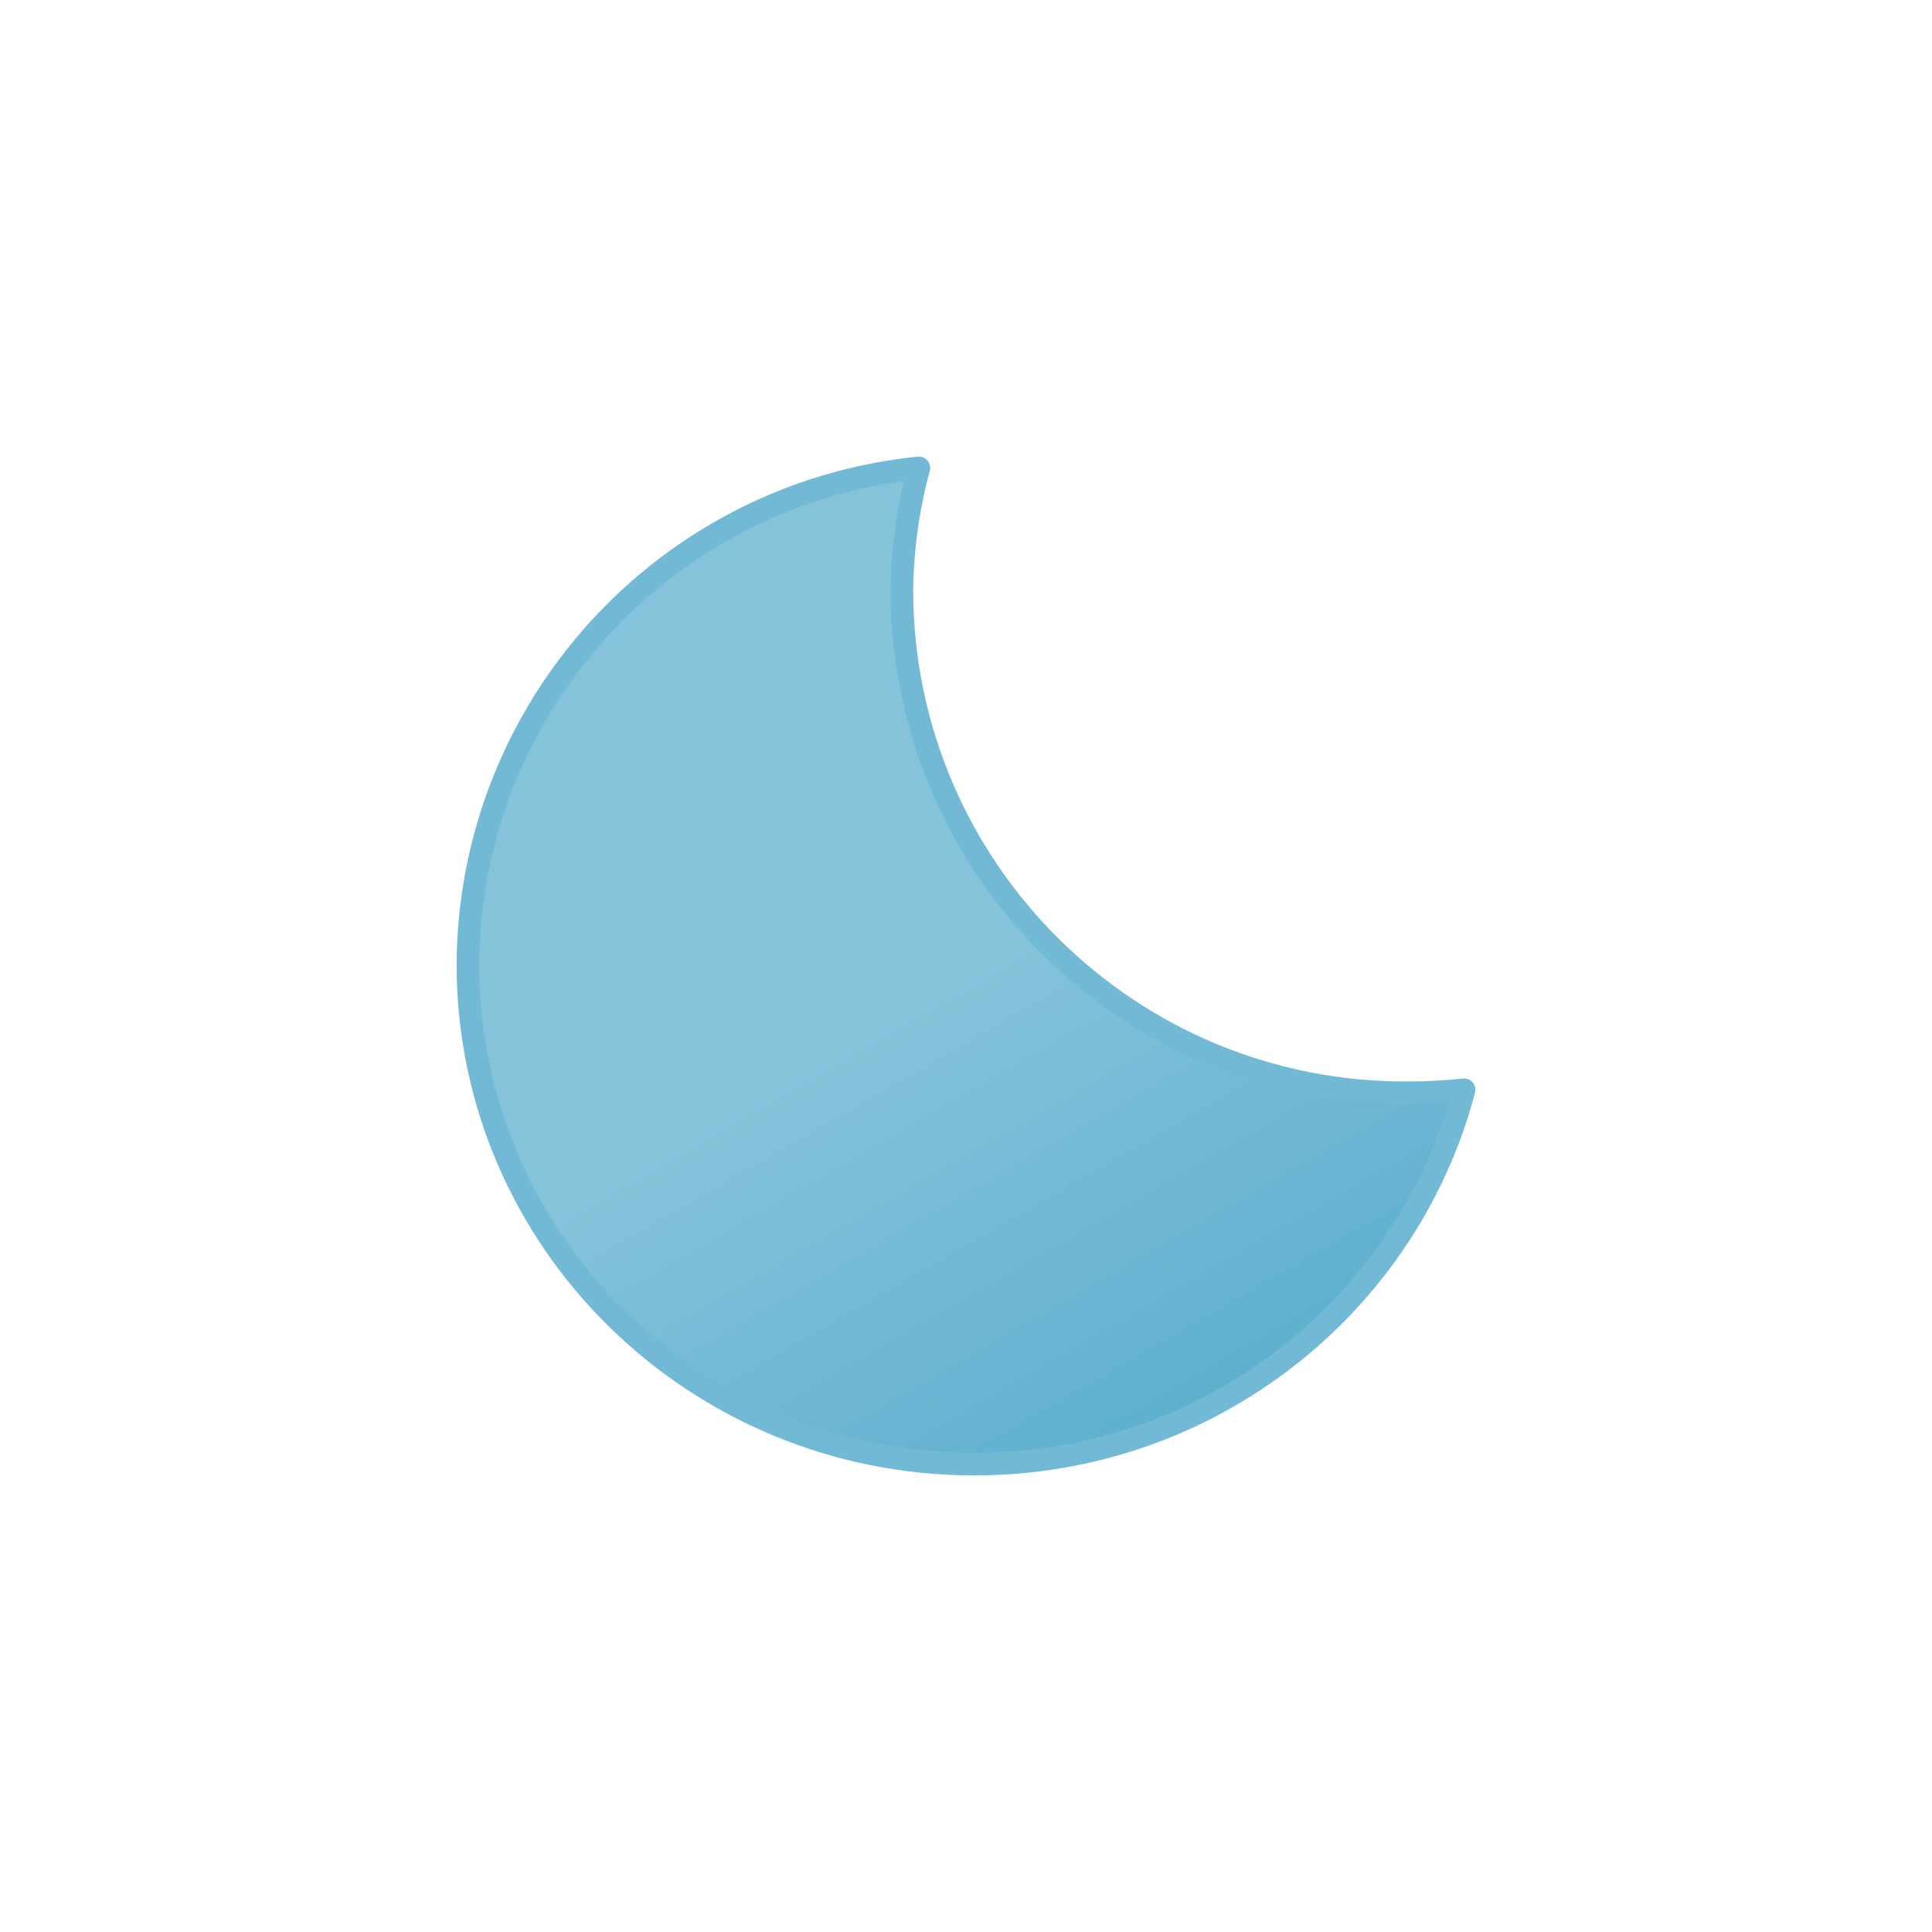
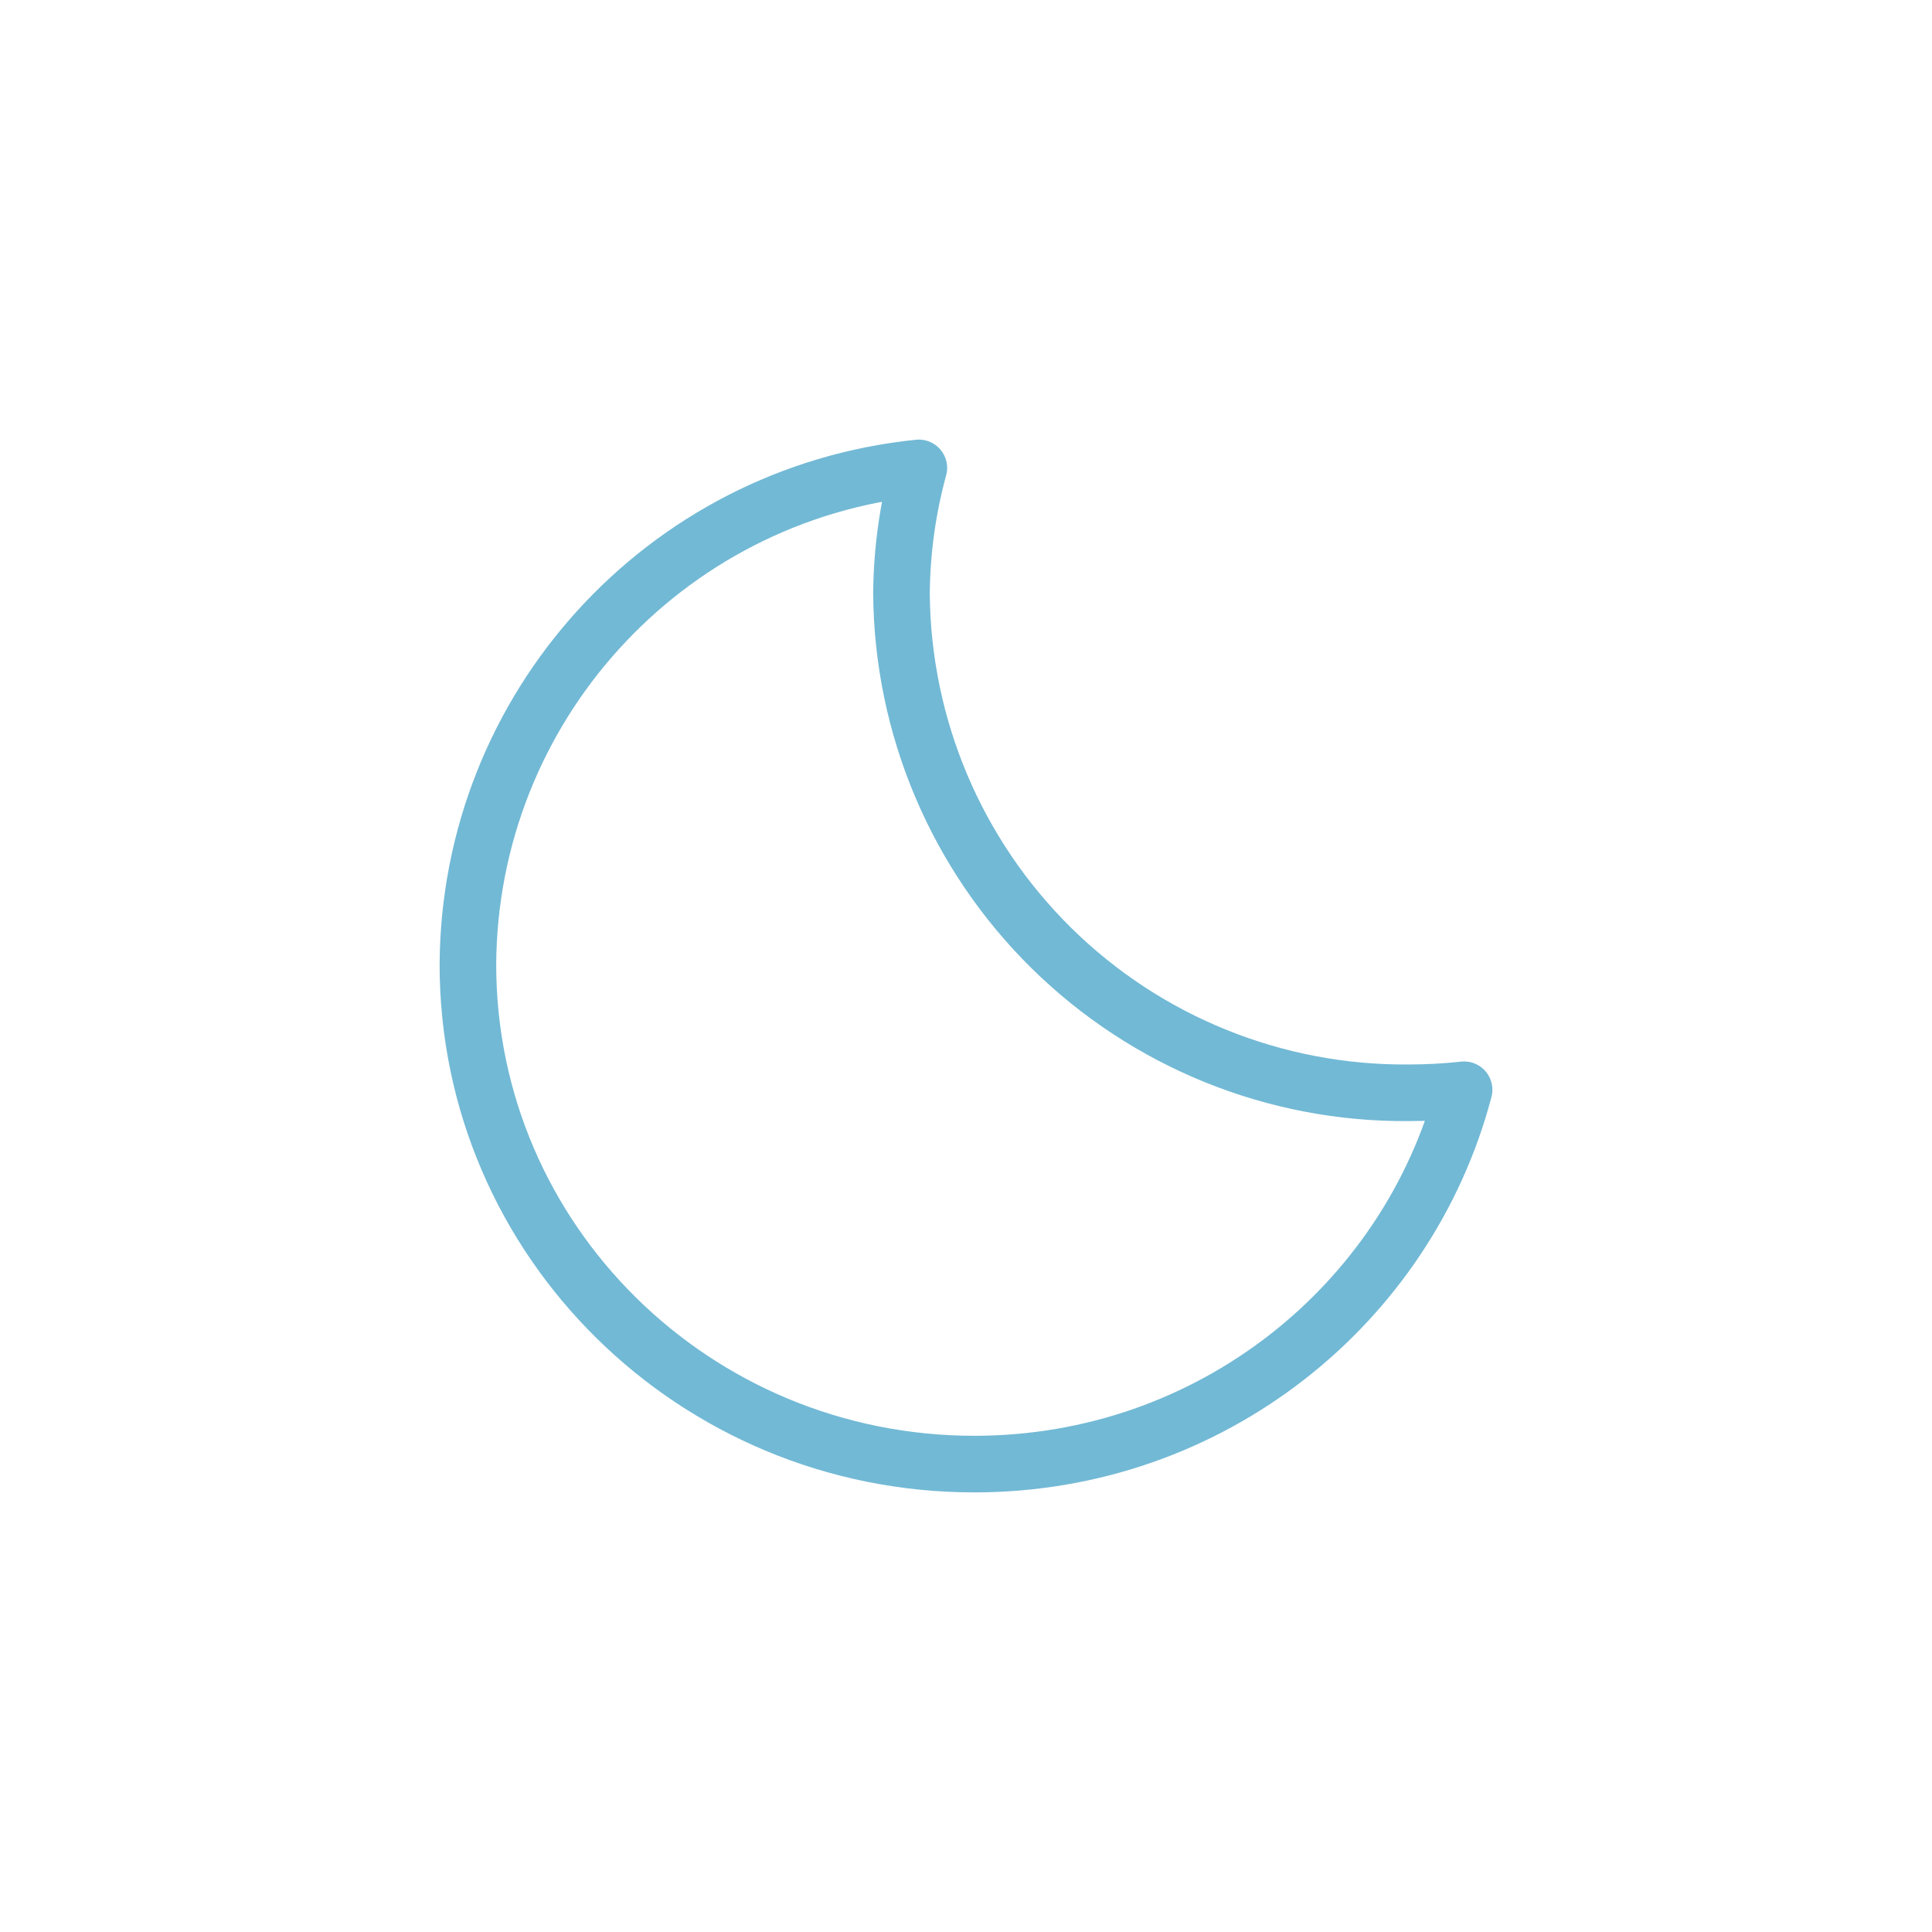
<svg xmlns="http://www.w3.org/2000/svg" xmlns:xlink="http://www.w3.org/1999/xlink" viewBox="0 0 512 512">
  <defs>
-     <linearGradient id="a" x1="54.3" x2="187.2" y1="29" y2="259.1" gradientUnits="userSpaceOnUse">
-       <stop offset="0" stop-color="#86c3db" />
-       <stop offset=".5" stop-color="#86c3db" />
-       <stop offset="1" stop-color="#5eafcf" />
-     </linearGradient>
-     <symbol id="b" overflow="visible" viewBox="0 0 270 270">
-       <path fill="url(#a)" stroke="#72b9d5" stroke-linecap="round" stroke-linejoin="round" stroke-width="6" d="M252.3 168.6A133.4 133.4 0 01118 36.2 130.5 130.5 0 01122.5 3 133 133 0 003 134.6C3 207.7 63 267 137.2 267c62.5 0 114.8-42.2 129.8-99.2a135.6 135.6 0 01-14.8.8Z">
+     <symbol id="a" overflow="visible" viewBox="0 0 279 279">
+       <path fill="none" stroke="#72b9d5" stroke-linecap="round" stroke-linejoin="round" stroke-width="15" d="M256.8 173.1A133.3 133.3 0 01122.4 40.7 130.5 130.5 0 01127 7.5 133 133 0 007.5 139.1c0 73.1 60 132.4 134.2 132.4 62.5 0 114.8-42.2 129.8-99.2a135.6 135.6 0 01-14.8.8Z">
        <animateTransform additive="sum" attributeName="transform" dur="6s" repeatCount="indefinite" type="rotate" values="-15 135 135; 9 135 135; -15 135 135" />
      </path>
    </symbol>
  </defs>
-   <use xlink:href="#b" width="270" height="270" transform="translate(121 121)" />
+   <use xlink:href="#a" width="279" height="279" transform="translate(116.5 116.5)" />
</svg>
